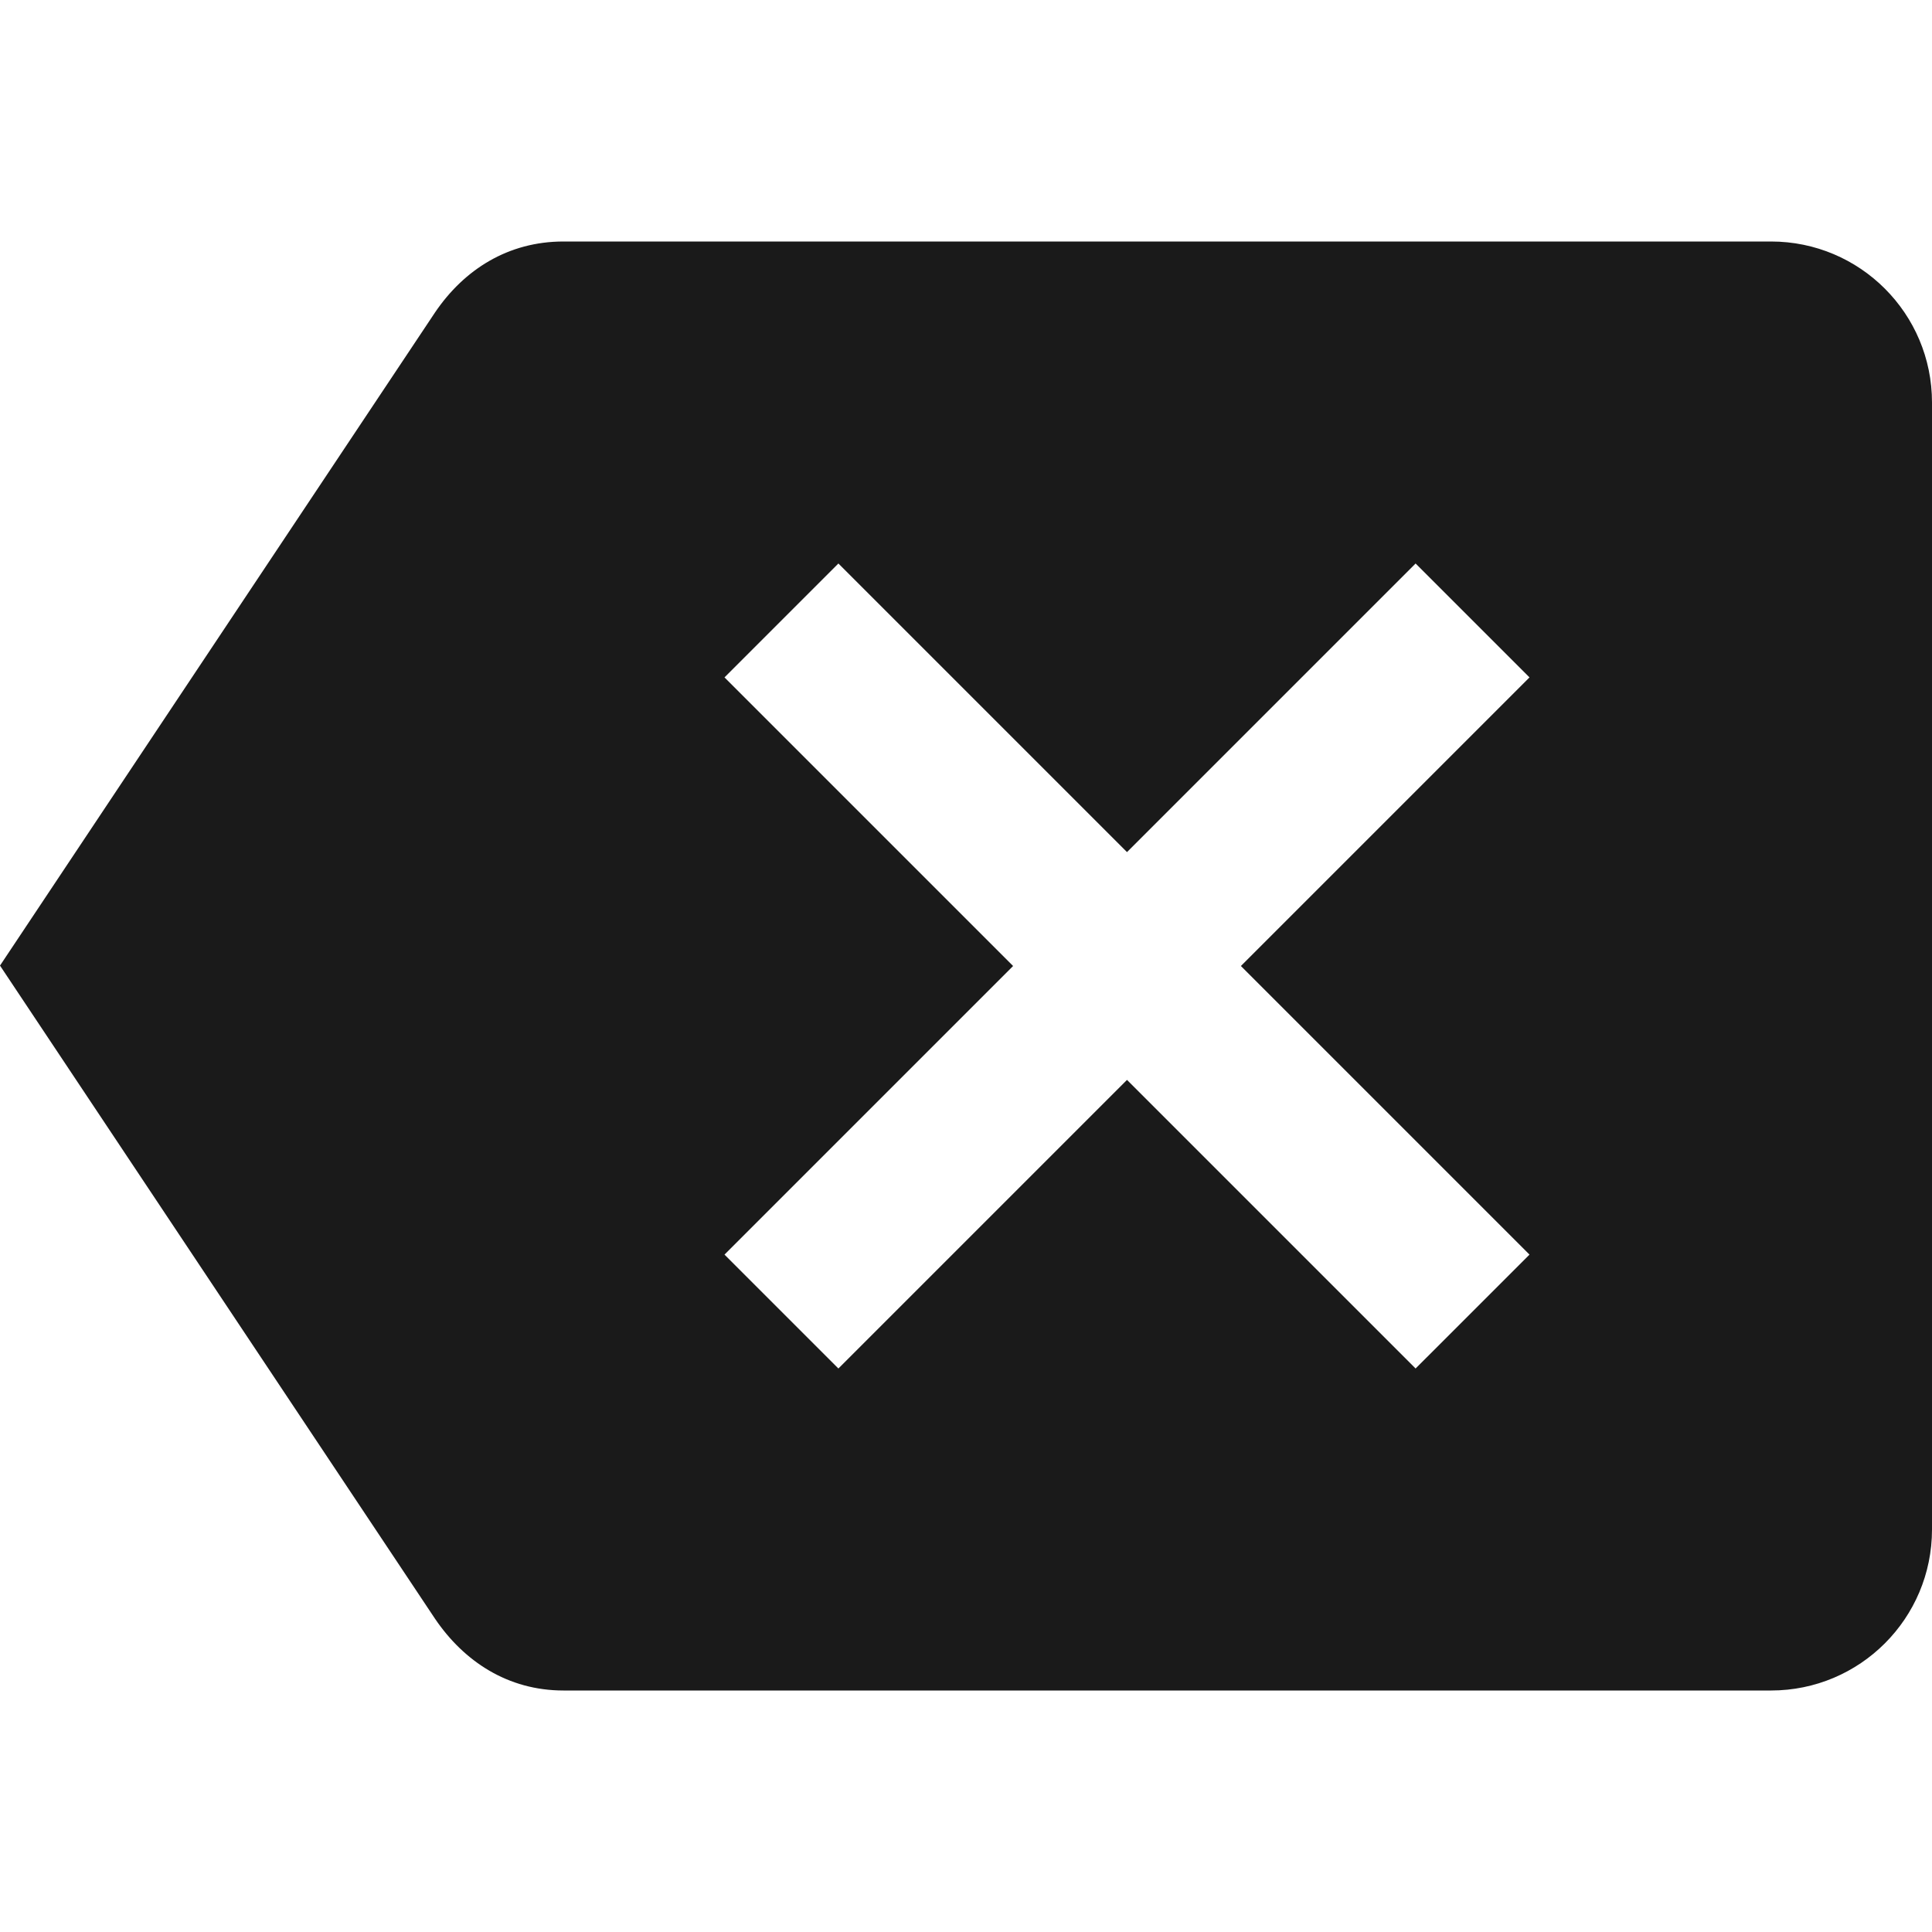
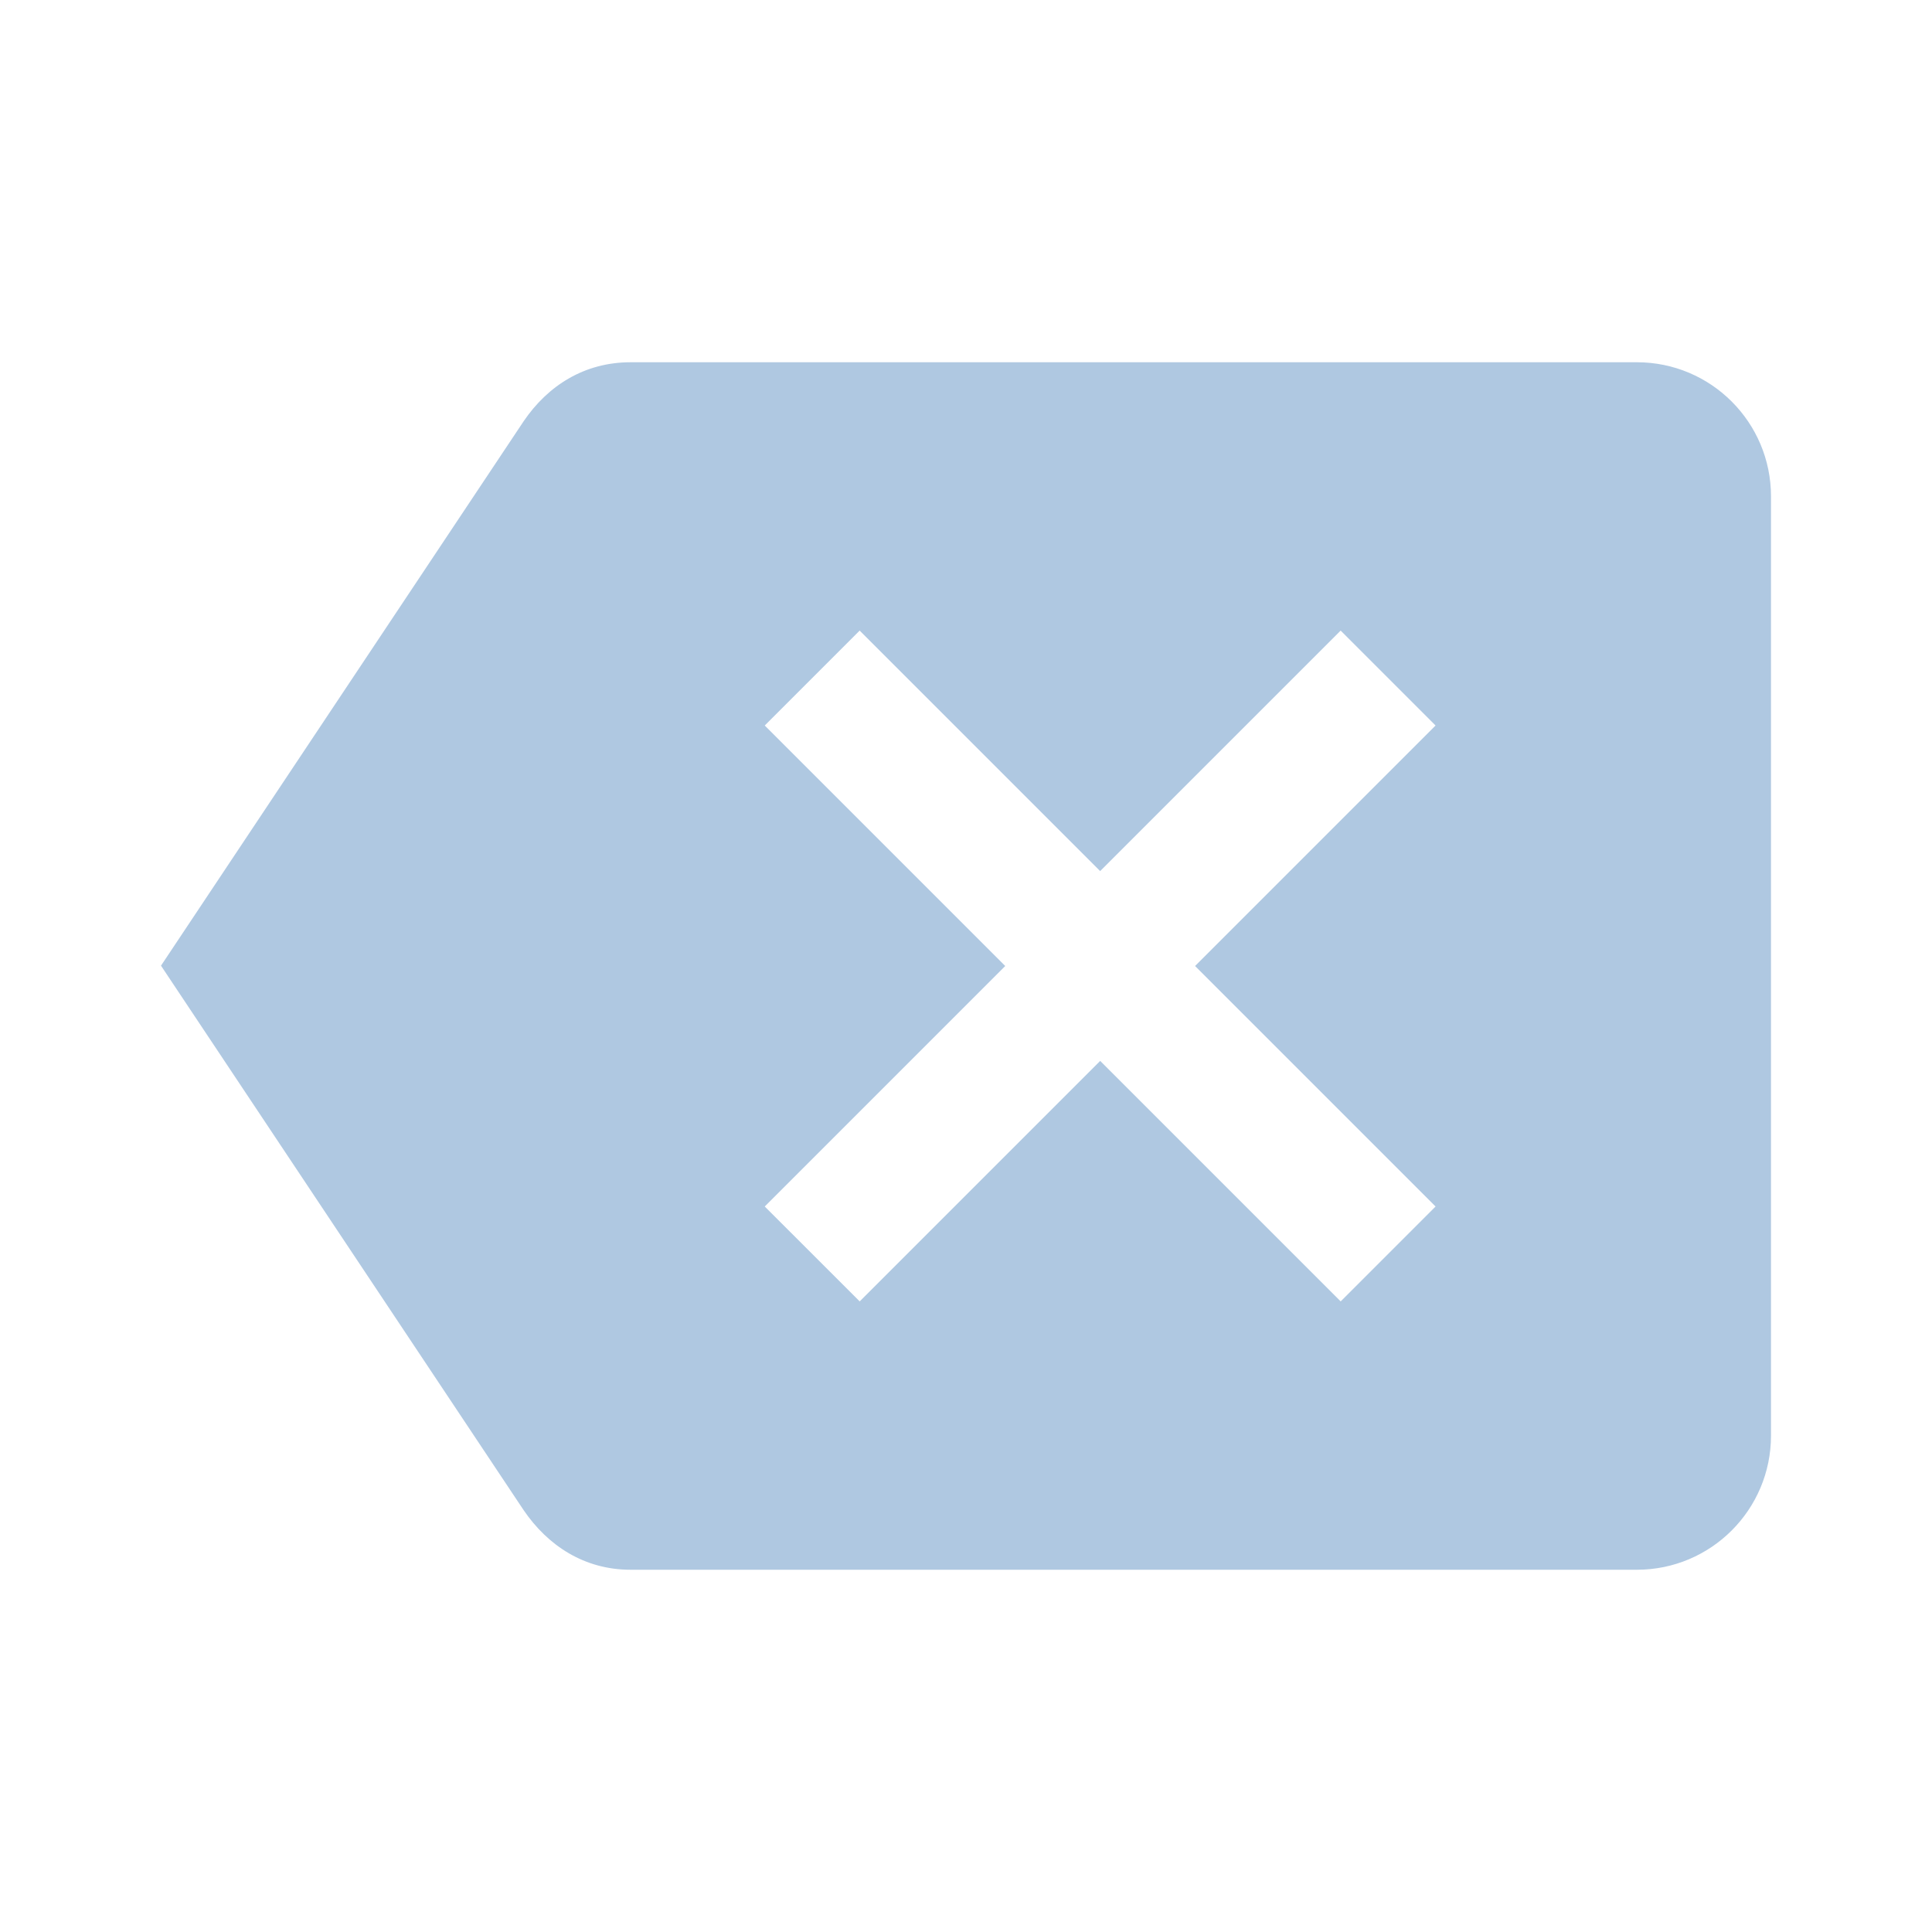
<svg xmlns="http://www.w3.org/2000/svg" width="48" height="48" viewBox="0 0 48 48" id="svg62" version="1.1">
  <defs id="defs70" />
-   <path d="M0 0h48v48H0z" fill="none" id="path64" />
-   <path d="M44 6H14c-1.38 0-2.47.7-3.19 1.76L0 23.99l10.81 16.23C11.53 41.28 12.62 42 14 42h30c2.21 0 4-1.79 4-4V10c0-2.21-1.79-4-4-4zm-6 25.17L35.17 34 28 26.83 20.83 34 18 31.17 25.17 24 18 16.83 20.83 14 28 21.17 35.17 14 38 16.83 30.83 24 38 31.17z" id="path66" style="fill:#1a1a1a;fill-opacity:1" />
+   <path d="m 40.667,9 -25,0 c -1.15,0 -2.058,0.583 -2.658,1.467 L 4,23.992 l 9.008,13.525 C 13.608,38.4 14.517,39 15.667,39 l 25,0 C 42.508,39 44,37.508 44,35.667 L 44,12.333 C 44,10.492 42.508,9 40.667,9 Z m -5,20.975 -2.358,2.358 -5.975,-5.975 -5.975,5.975 L 19,29.975 24.975,24 19,18.025 l 2.358,-2.358 5.975,5.975 5.975,-5.975 2.358,2.358 -5.975,5.975 5.975,5.975 z" id="path66" style="fill:#afc8e1;fill-opacity:1" />
</svg>
